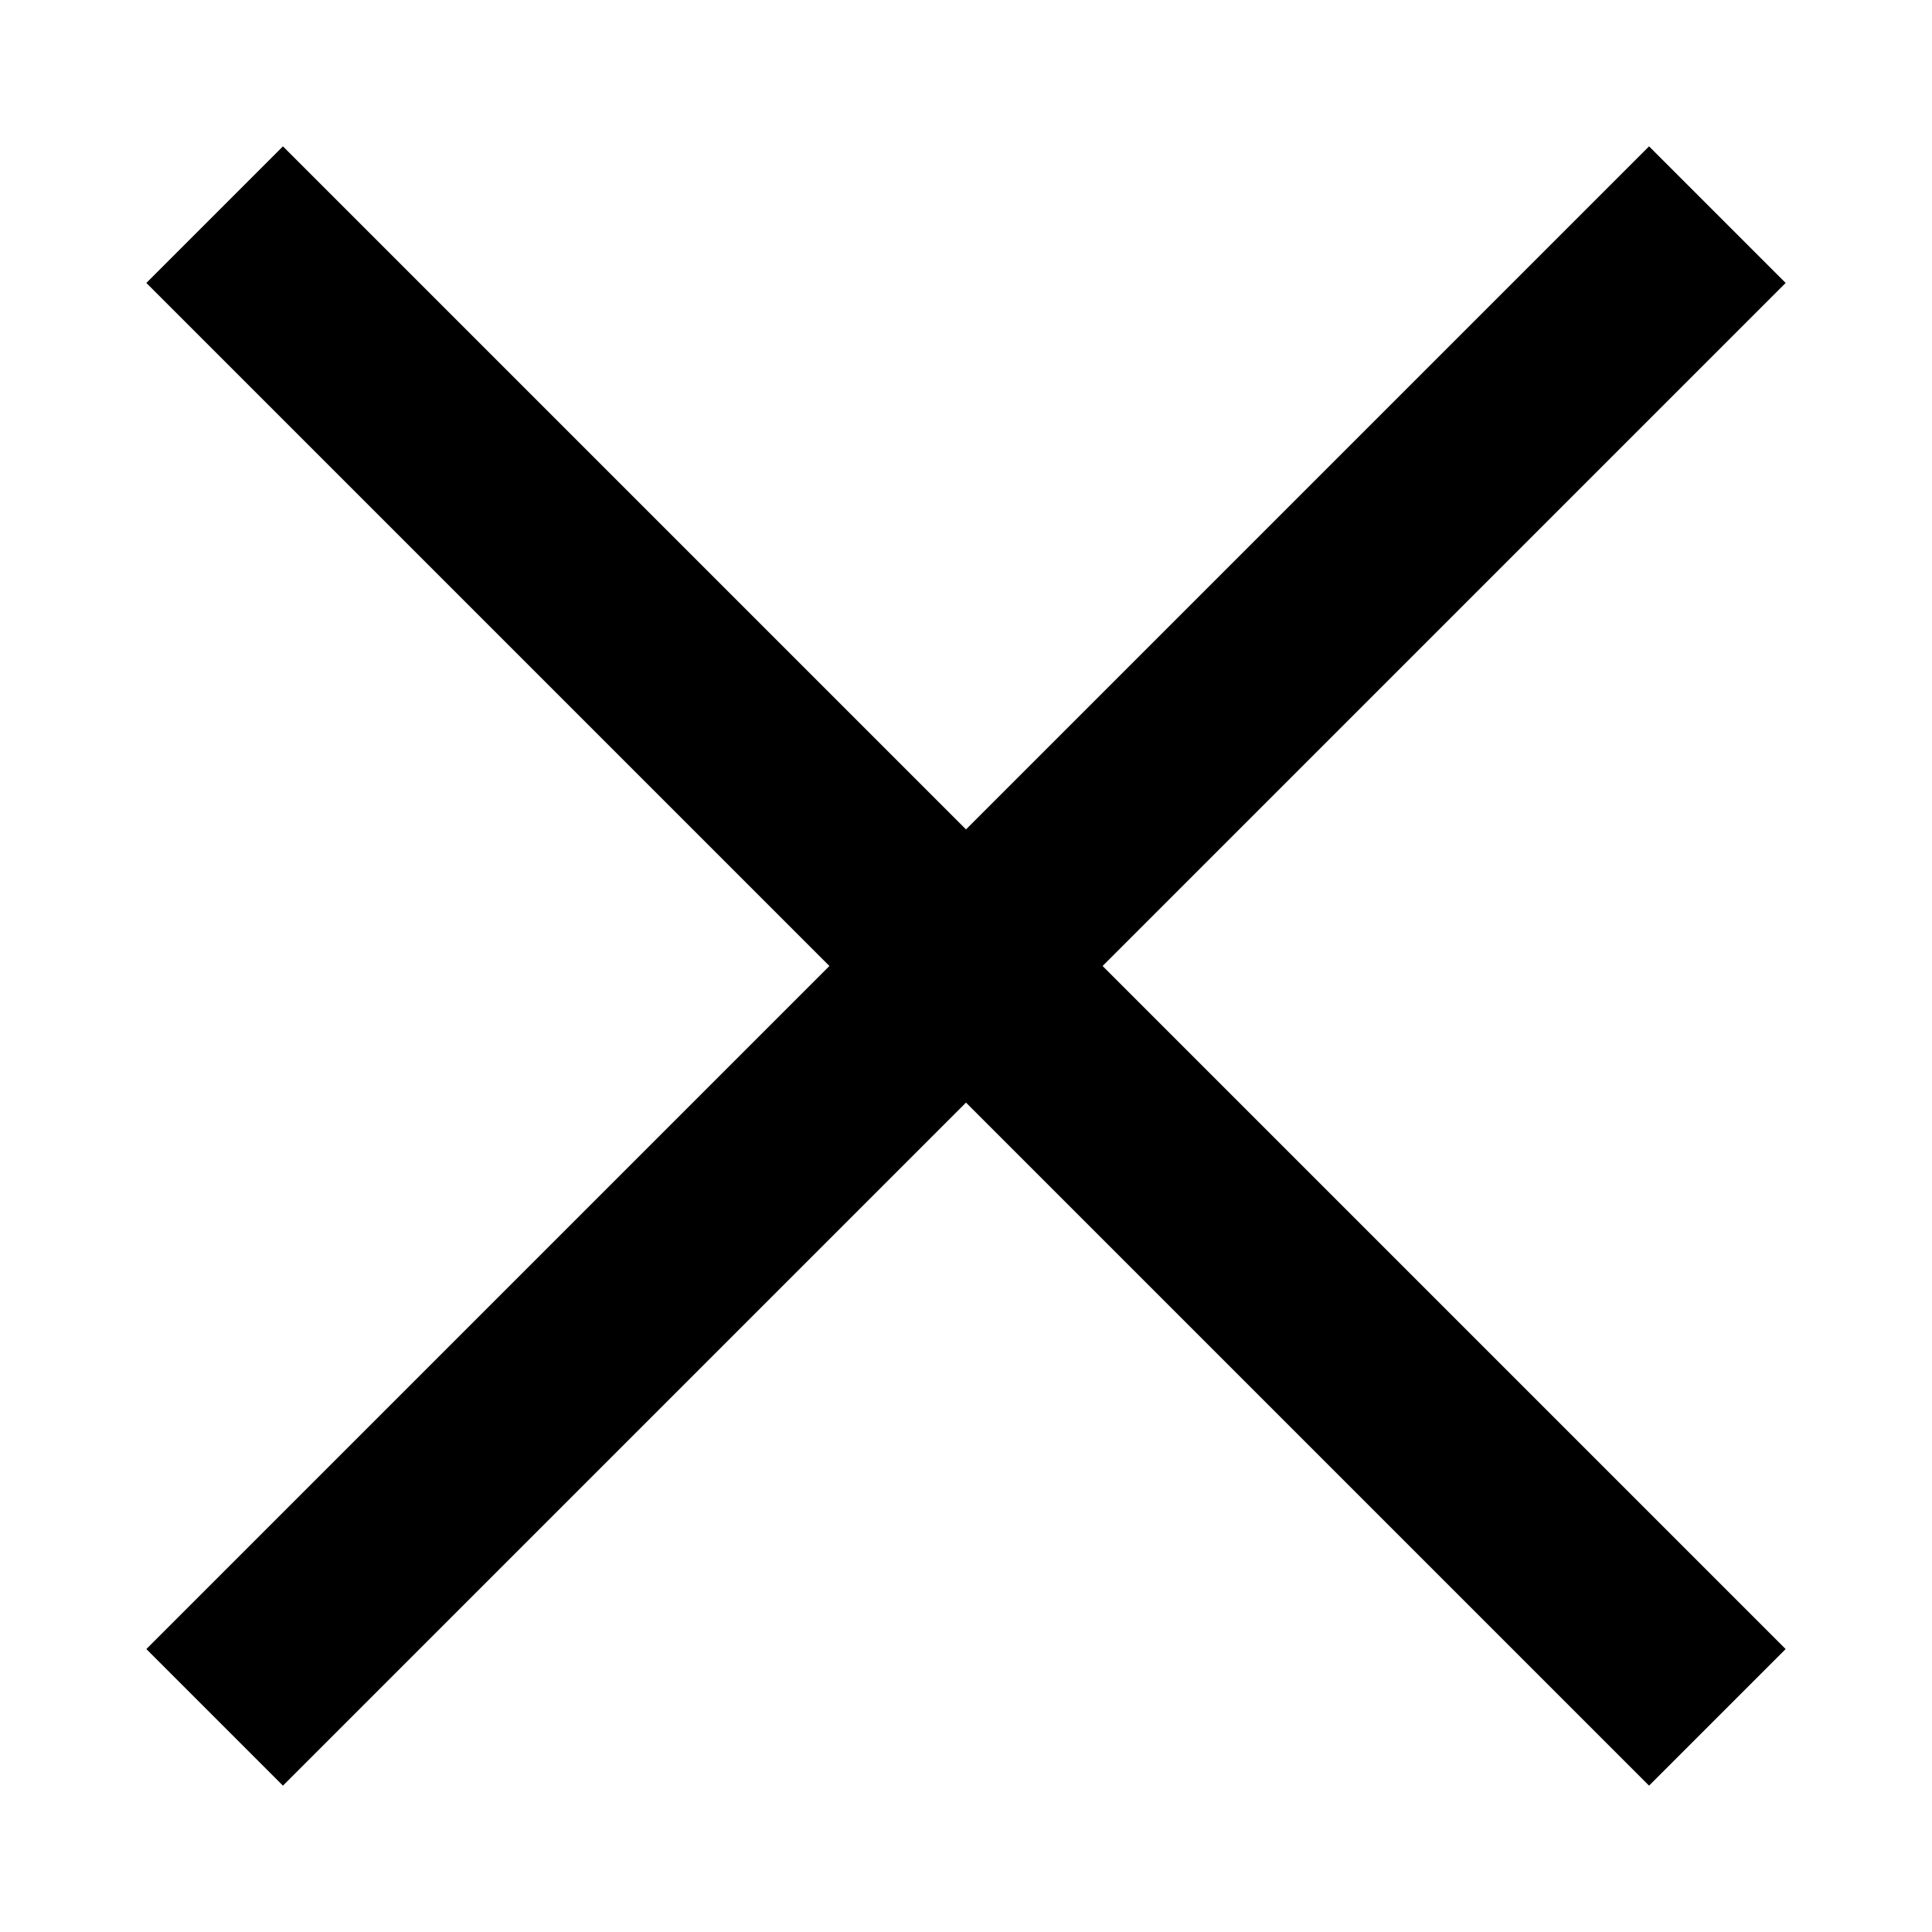
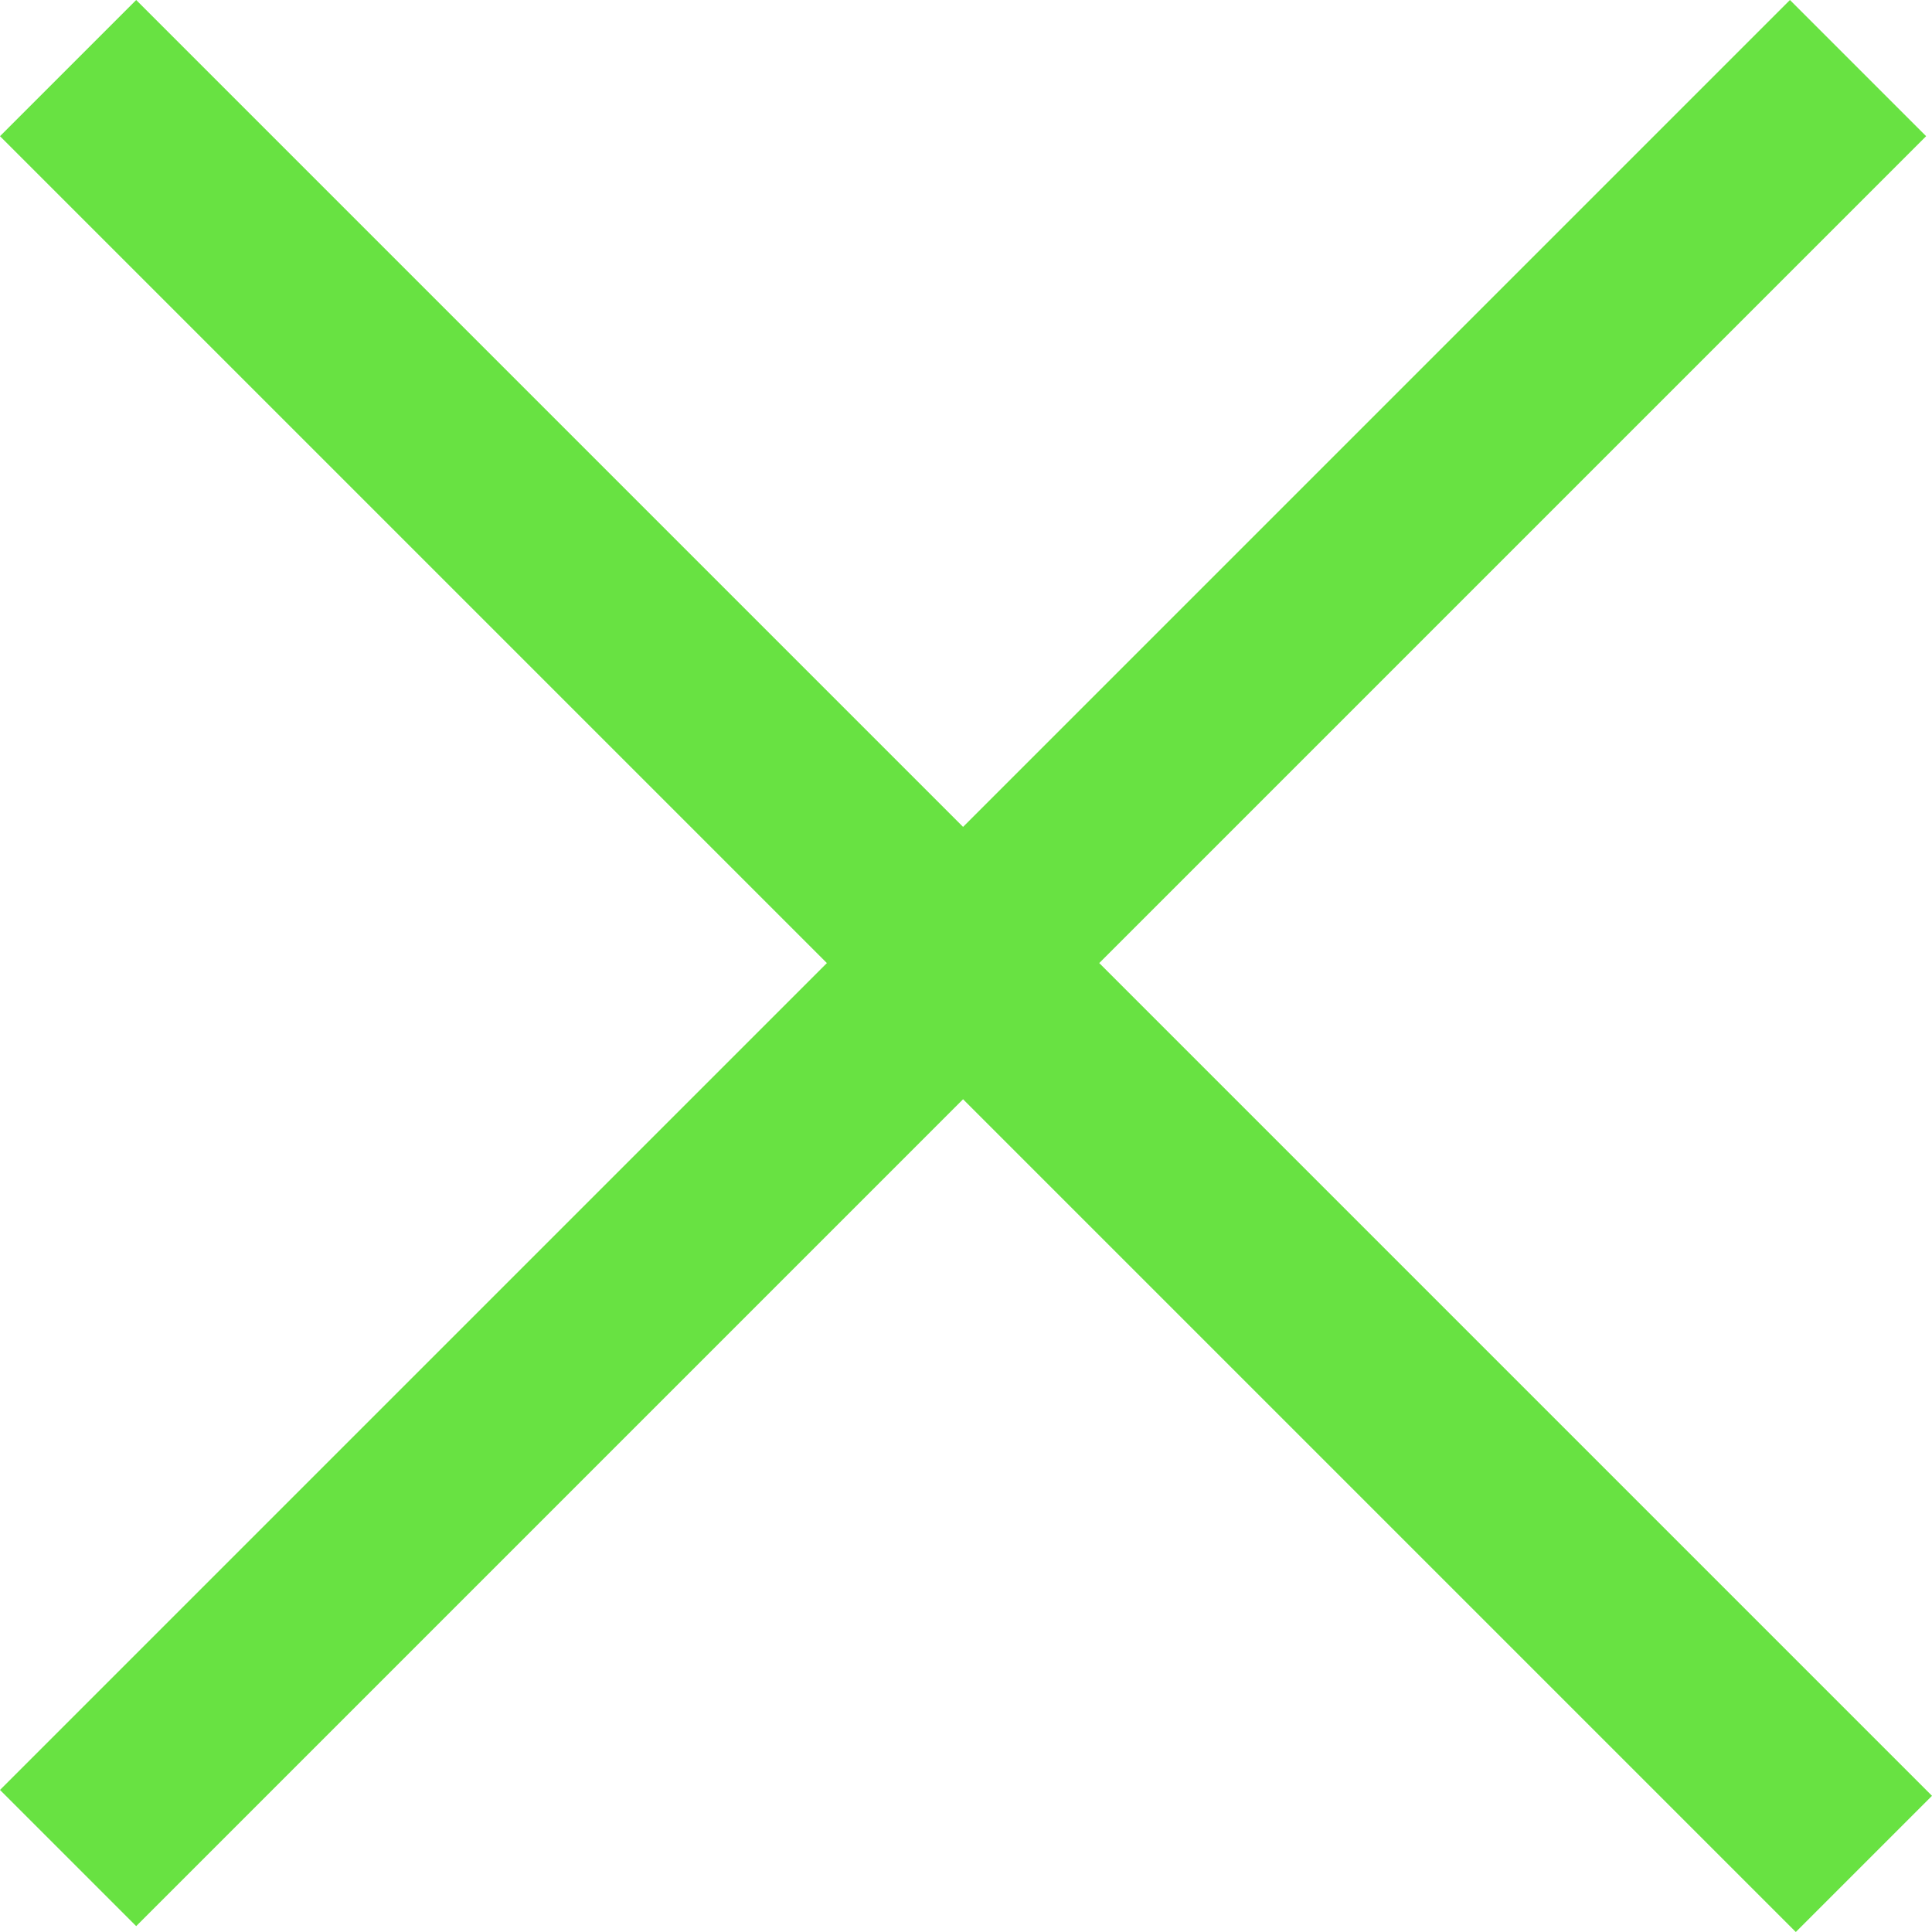
- <svg xmlns="http://www.w3.org/2000/svg" version="1.1" width="640" height="640" viewBox="0 0 640 640">
-   <g id="icomoon-ignore">
- </g>
-   <path d="M320 274.752l-226.272-226.272-45.248 45.248 226.272 226.272-226.272 226.272 45.248 45.248 226.272-226.272 226.272 226.272 45.248-45.248-226.272-226.272 226.272-226.272-45.248-45.248-226.272 226.272z" />
+ <svg xmlns="http://www.w3.org/2000/svg" width="20.061" height="20.061" viewBox="0 0 20.061 20.061">
+   <path id="Trazado_33565" data-name="Trazado 33565" d="M18.586,0,10,8.586,1.414,0,0,1.414,8.586,10,0,18.586,1.414,20,10,11.414l8.647,8.647,1.414-1.414L11.414,10,20,1.414Z" transform="translate(0 0)" fill="#68e242" />
</svg>
